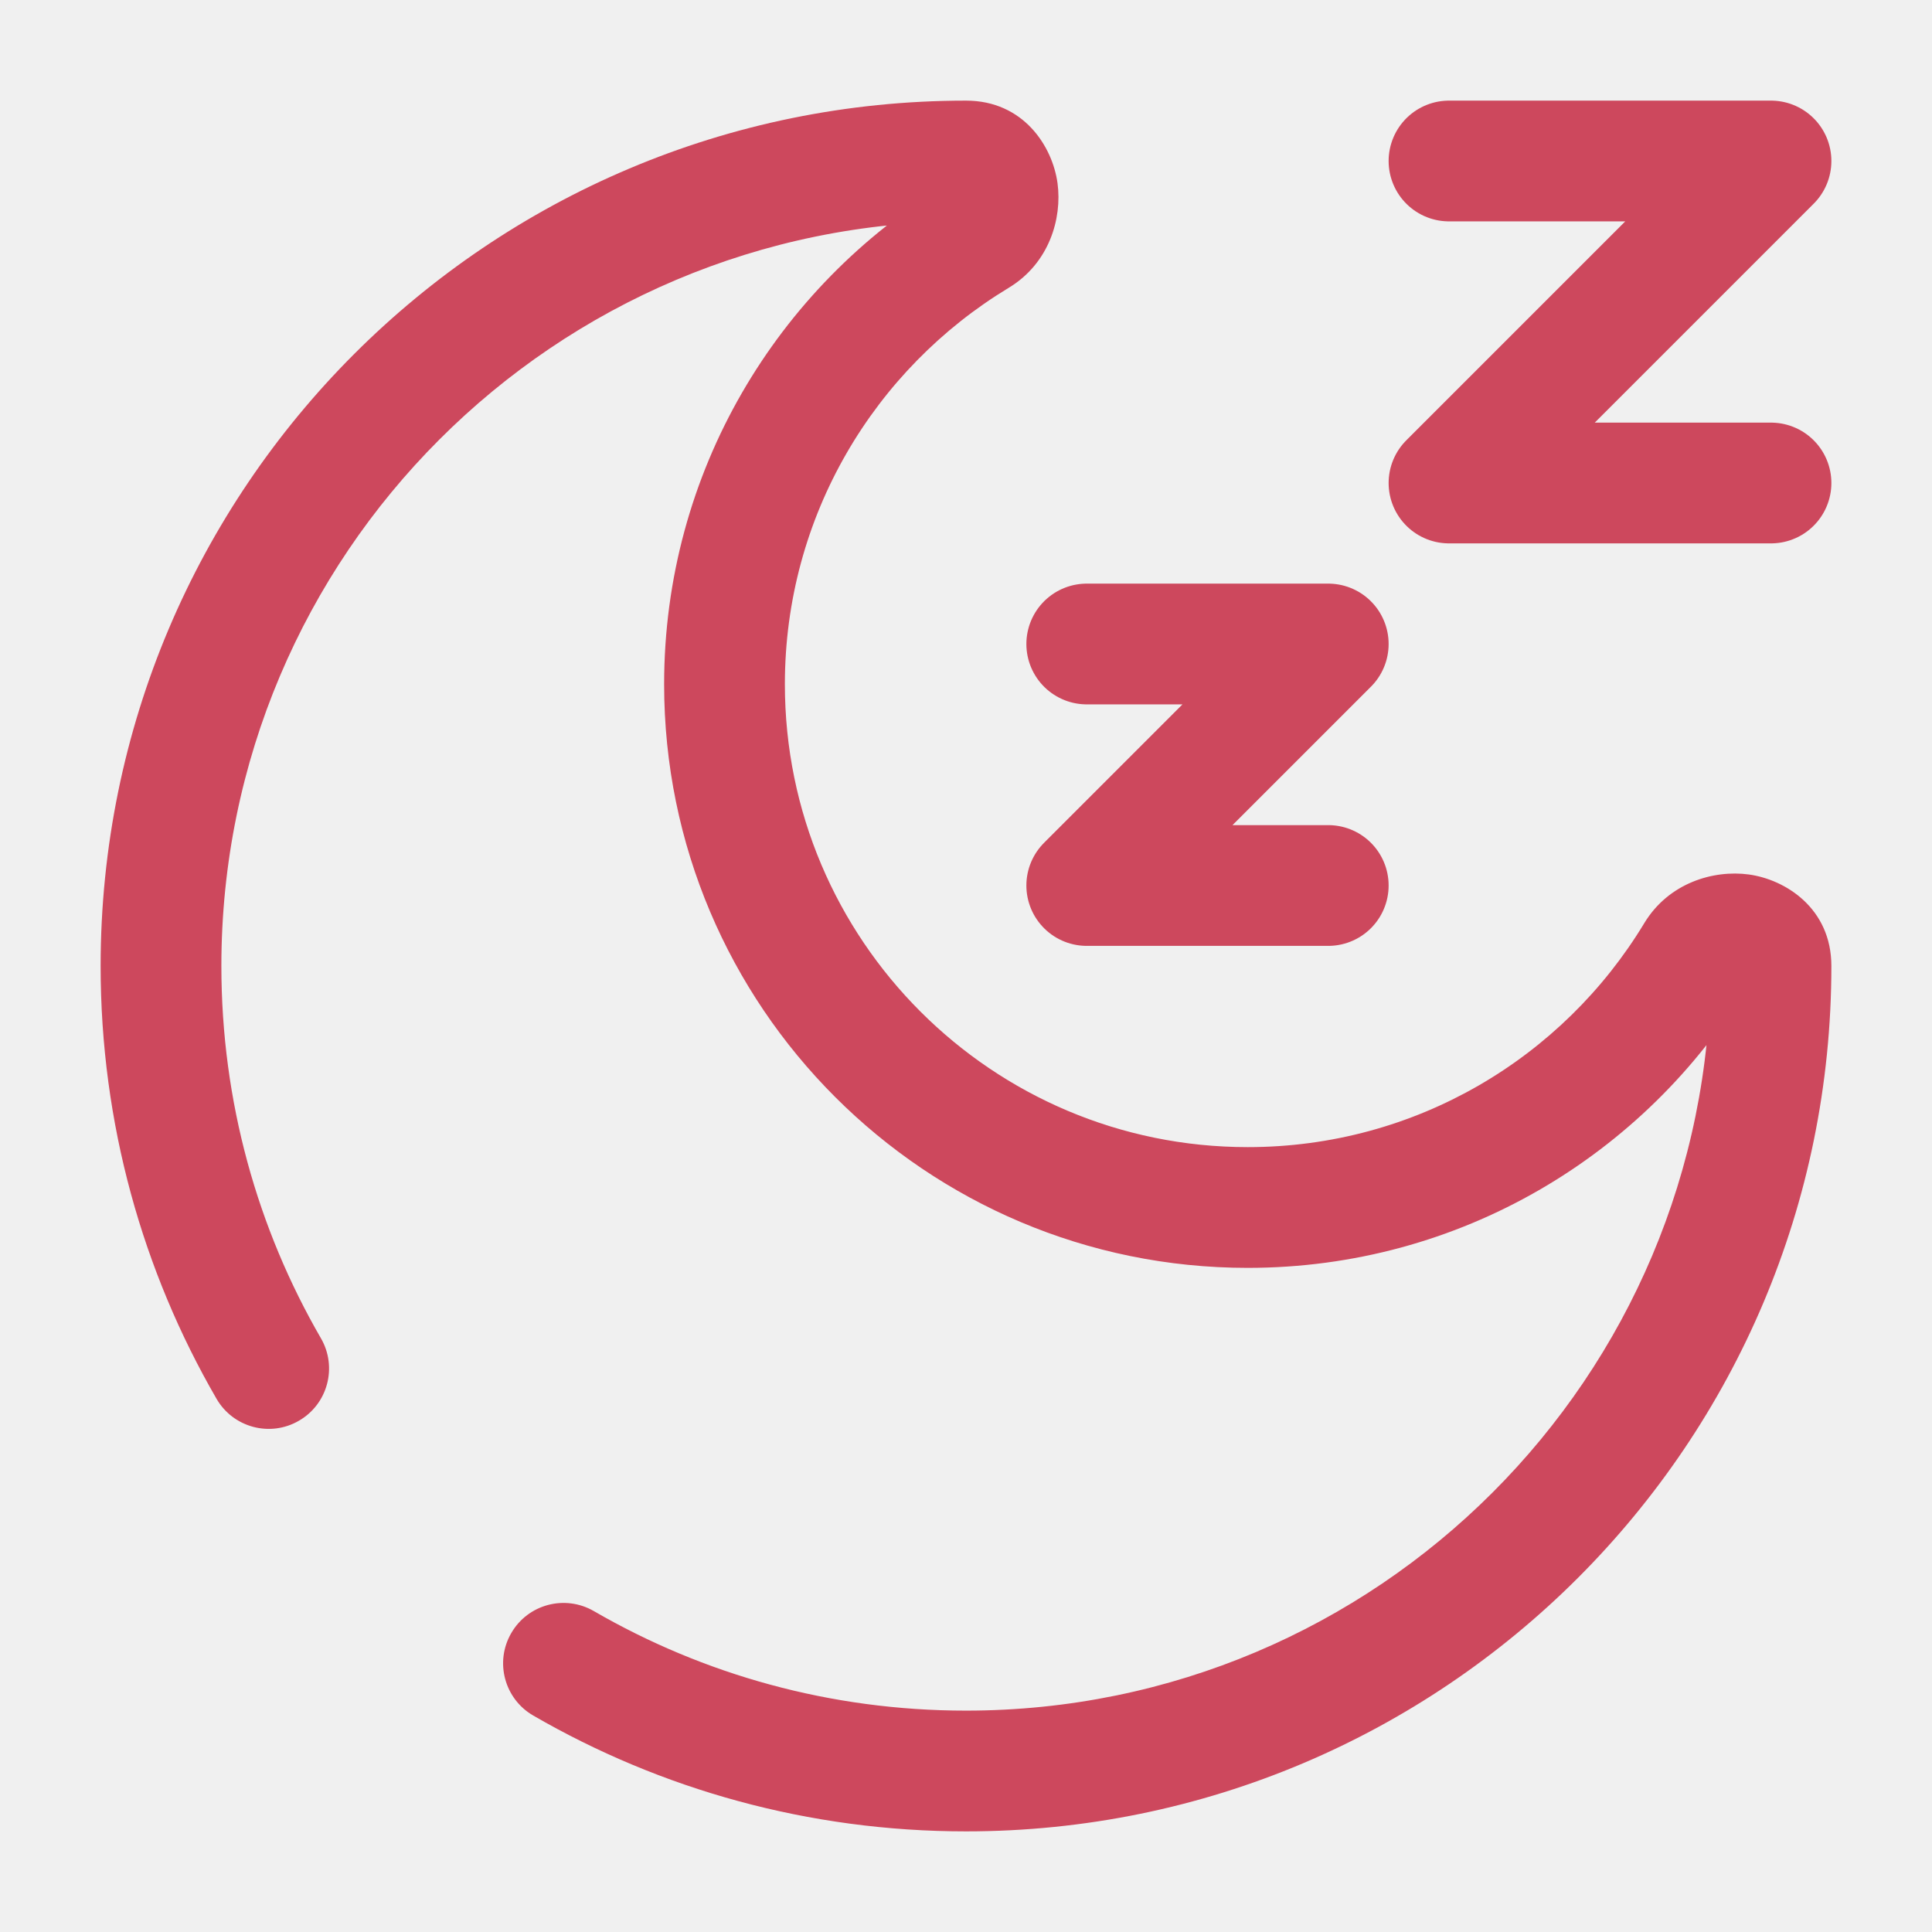
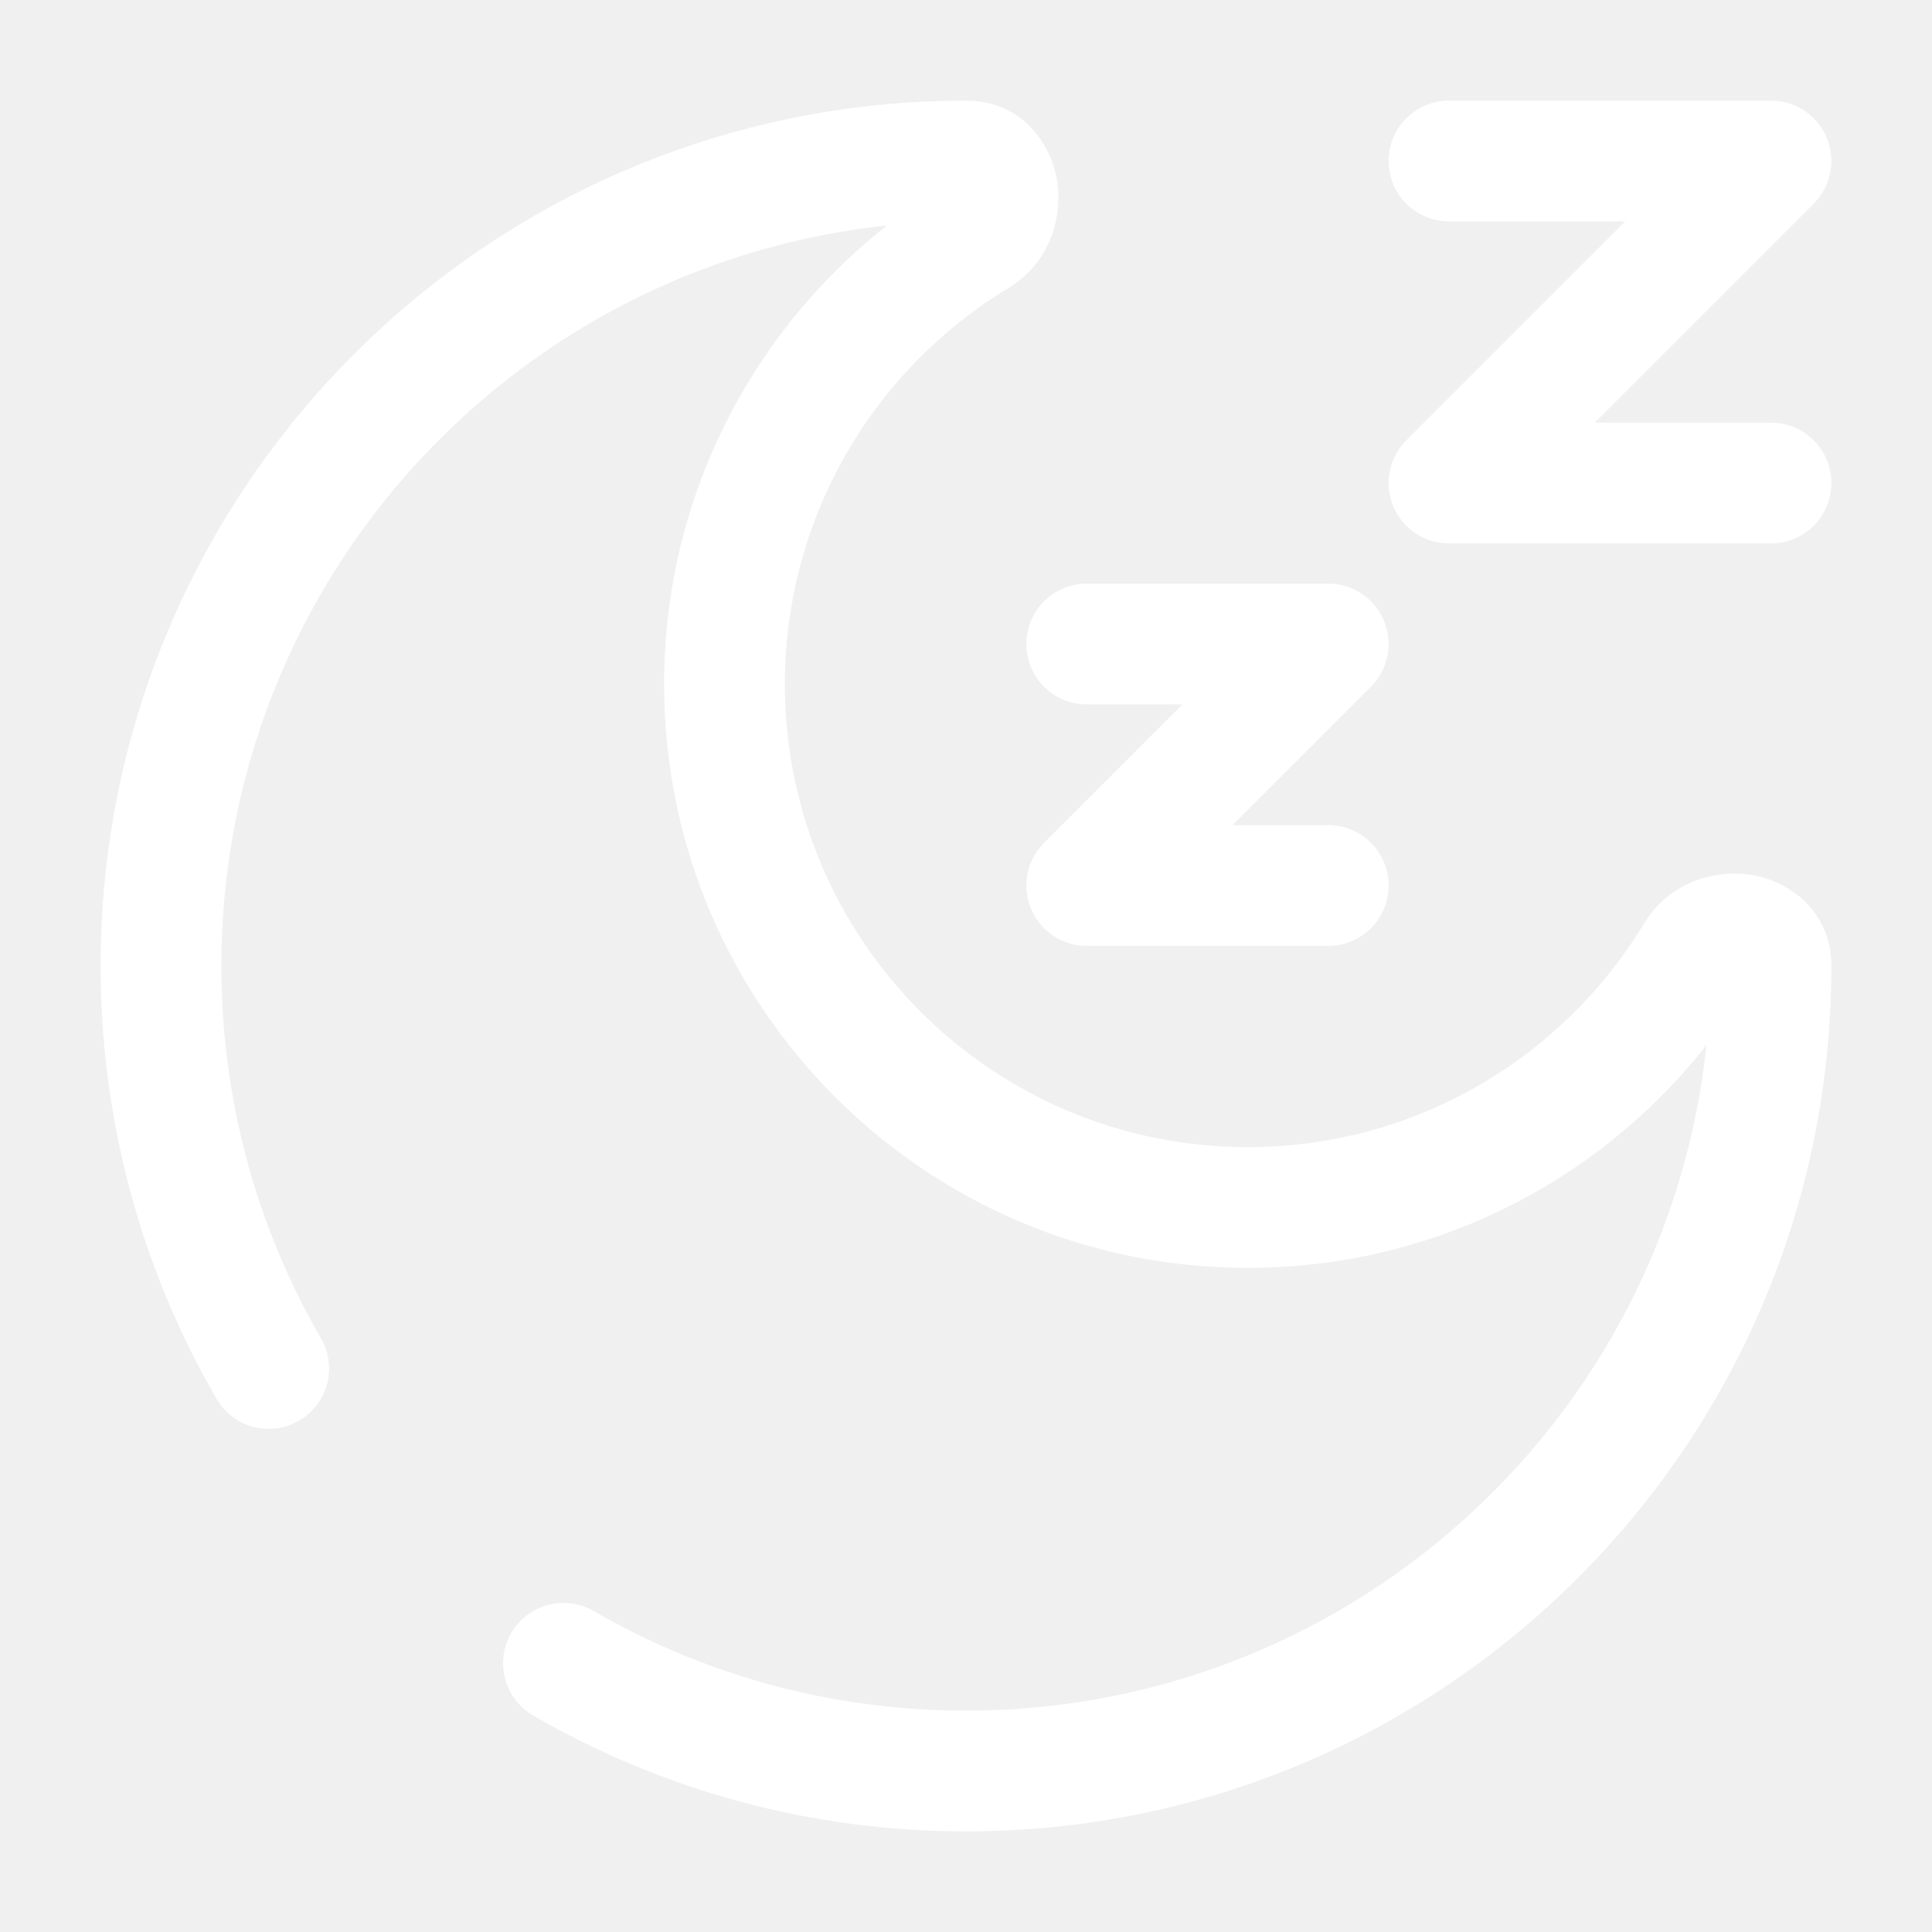
<svg xmlns="http://www.w3.org/2000/svg" width="800px" height="800px" viewBox="0 0 24 24" fill="none">
-   <path d="M13.5 8H16.5L13.5 11H16.5" stroke="#cd485d" stroke-width="1.5" stroke-linecap="round" stroke-linejoin="round" />
-   <path d="M18 2H22L18 6H22" stroke="#cd485d" stroke-width="1.5" stroke-linecap="round" stroke-linejoin="round" />
-   <path d="M21.067 11.857L20.425 11.469L21.067 11.857ZM12.143 2.933L11.755 2.291V2.291L12.143 2.933ZM7.376 20.013C7.017 19.806 6.558 19.928 6.351 20.287C6.143 20.645 6.266 21.104 6.624 21.311L7.376 20.013ZM2.689 17.375C2.896 17.734 3.355 17.857 3.713 17.649C4.072 17.442 4.194 16.983 3.987 16.625L2.689 17.375ZM21.25 12C21.25 17.109 17.109 21.25 12 21.25V22.75C17.937 22.75 22.75 17.937 22.75 12H21.25ZM2.75 12C2.75 6.891 6.891 2.75 12 2.75V1.25C6.063 1.25 1.25 6.063 1.25 12H2.75ZM15.5 14.25C12.324 14.25 9.75 11.676 9.75 8.5H8.25C8.25 12.504 11.496 15.75 15.5 15.75V14.25ZM20.425 11.469C19.417 13.137 17.588 14.25 15.5 14.25V15.75C18.135 15.75 20.441 14.344 21.709 12.245L20.425 11.469ZM9.75 8.5C9.75 6.412 10.863 4.583 12.531 3.575L11.755 2.291C9.656 3.559 8.25 5.865 8.25 8.5H9.75ZM12 2.75C11.912 2.75 11.808 2.71 11.732 2.632C11.669 2.565 11.654 2.502 11.65 2.477C11.646 2.446 11.648 2.356 11.755 2.291L12.531 3.575C13.034 3.271 13.196 2.714 13.137 2.276C13.075 1.821 12.717 1.25 12 1.25V2.75ZM21.709 12.245C21.644 12.352 21.554 12.354 21.523 12.35C21.498 12.346 21.435 12.331 21.368 12.268C21.29 12.192 21.25 12.088 21.25 12H22.75C22.75 11.283 22.179 10.925 21.724 10.863C21.286 10.804 20.729 10.966 20.425 11.469L21.709 12.245ZM12 21.25C10.314 21.25 8.735 20.8 7.376 20.013L6.624 21.311C8.206 22.227 10.043 22.75 12 22.75V21.25ZM3.987 16.625C3.2 15.265 2.75 13.686 2.75 12H1.25C1.25 13.957 1.774 15.794 2.689 17.375L3.987 16.625Z" fill="#cd485d" />
+   <path d="M13.5 8H16.5L13.5 11H16.5" stroke="#fff" stroke-width="1.5" stroke-linecap="round" stroke-linejoin="round" />
+   <path d="M18 2H22L18 6H22" stroke="#fff" stroke-width="1.5" stroke-linecap="round" stroke-linejoin="round" />
+   <path d="M21.067 11.857L20.425 11.469L21.067 11.857ZM12.143 2.933L11.755 2.291V2.291L12.143 2.933ZM7.376 20.013C7.017 19.806 6.558 19.928 6.351 20.287C6.143 20.645 6.266 21.104 6.624 21.311L7.376 20.013ZM2.689 17.375C2.896 17.734 3.355 17.857 3.713 17.649C4.072 17.442 4.194 16.983 3.987 16.625L2.689 17.375ZM21.25 12C21.25 17.109 17.109 21.25 12 21.25V22.75C17.937 22.75 22.75 17.937 22.75 12H21.25ZM2.75 12C2.75 6.891 6.891 2.75 12 2.75V1.25C6.063 1.25 1.25 6.063 1.25 12H2.75ZM15.5 14.25C12.324 14.25 9.75 11.676 9.75 8.5H8.25C8.25 12.504 11.496 15.75 15.5 15.75V14.25ZM20.425 11.469C19.417 13.137 17.588 14.25 15.5 14.25V15.75C18.135 15.75 20.441 14.344 21.709 12.245L20.425 11.469ZM9.75 8.5C9.75 6.412 10.863 4.583 12.531 3.575L11.755 2.291C9.656 3.559 8.25 5.865 8.25 8.5H9.75ZM12 2.75C11.912 2.75 11.808 2.71 11.732 2.632C11.669 2.565 11.654 2.502 11.65 2.477C11.646 2.446 11.648 2.356 11.755 2.291L12.531 3.575C13.034 3.271 13.196 2.714 13.137 2.276C13.075 1.821 12.717 1.25 12 1.25V2.75ZM21.709 12.245C21.644 12.352 21.554 12.354 21.523 12.35C21.498 12.346 21.435 12.331 21.368 12.268C21.29 12.192 21.25 12.088 21.25 12H22.75C22.75 11.283 22.179 10.925 21.724 10.863C21.286 10.804 20.729 10.966 20.425 11.469L21.709 12.245ZM12 21.25C10.314 21.25 8.735 20.8 7.376 20.013L6.624 21.311C8.206 22.227 10.043 22.75 12 22.75V21.25ZM3.987 16.625C3.2 15.265 2.75 13.686 2.75 12H1.25C1.25 13.957 1.774 15.794 2.689 17.375L3.987 16.625Z" fill="#fff" />
</svg>
